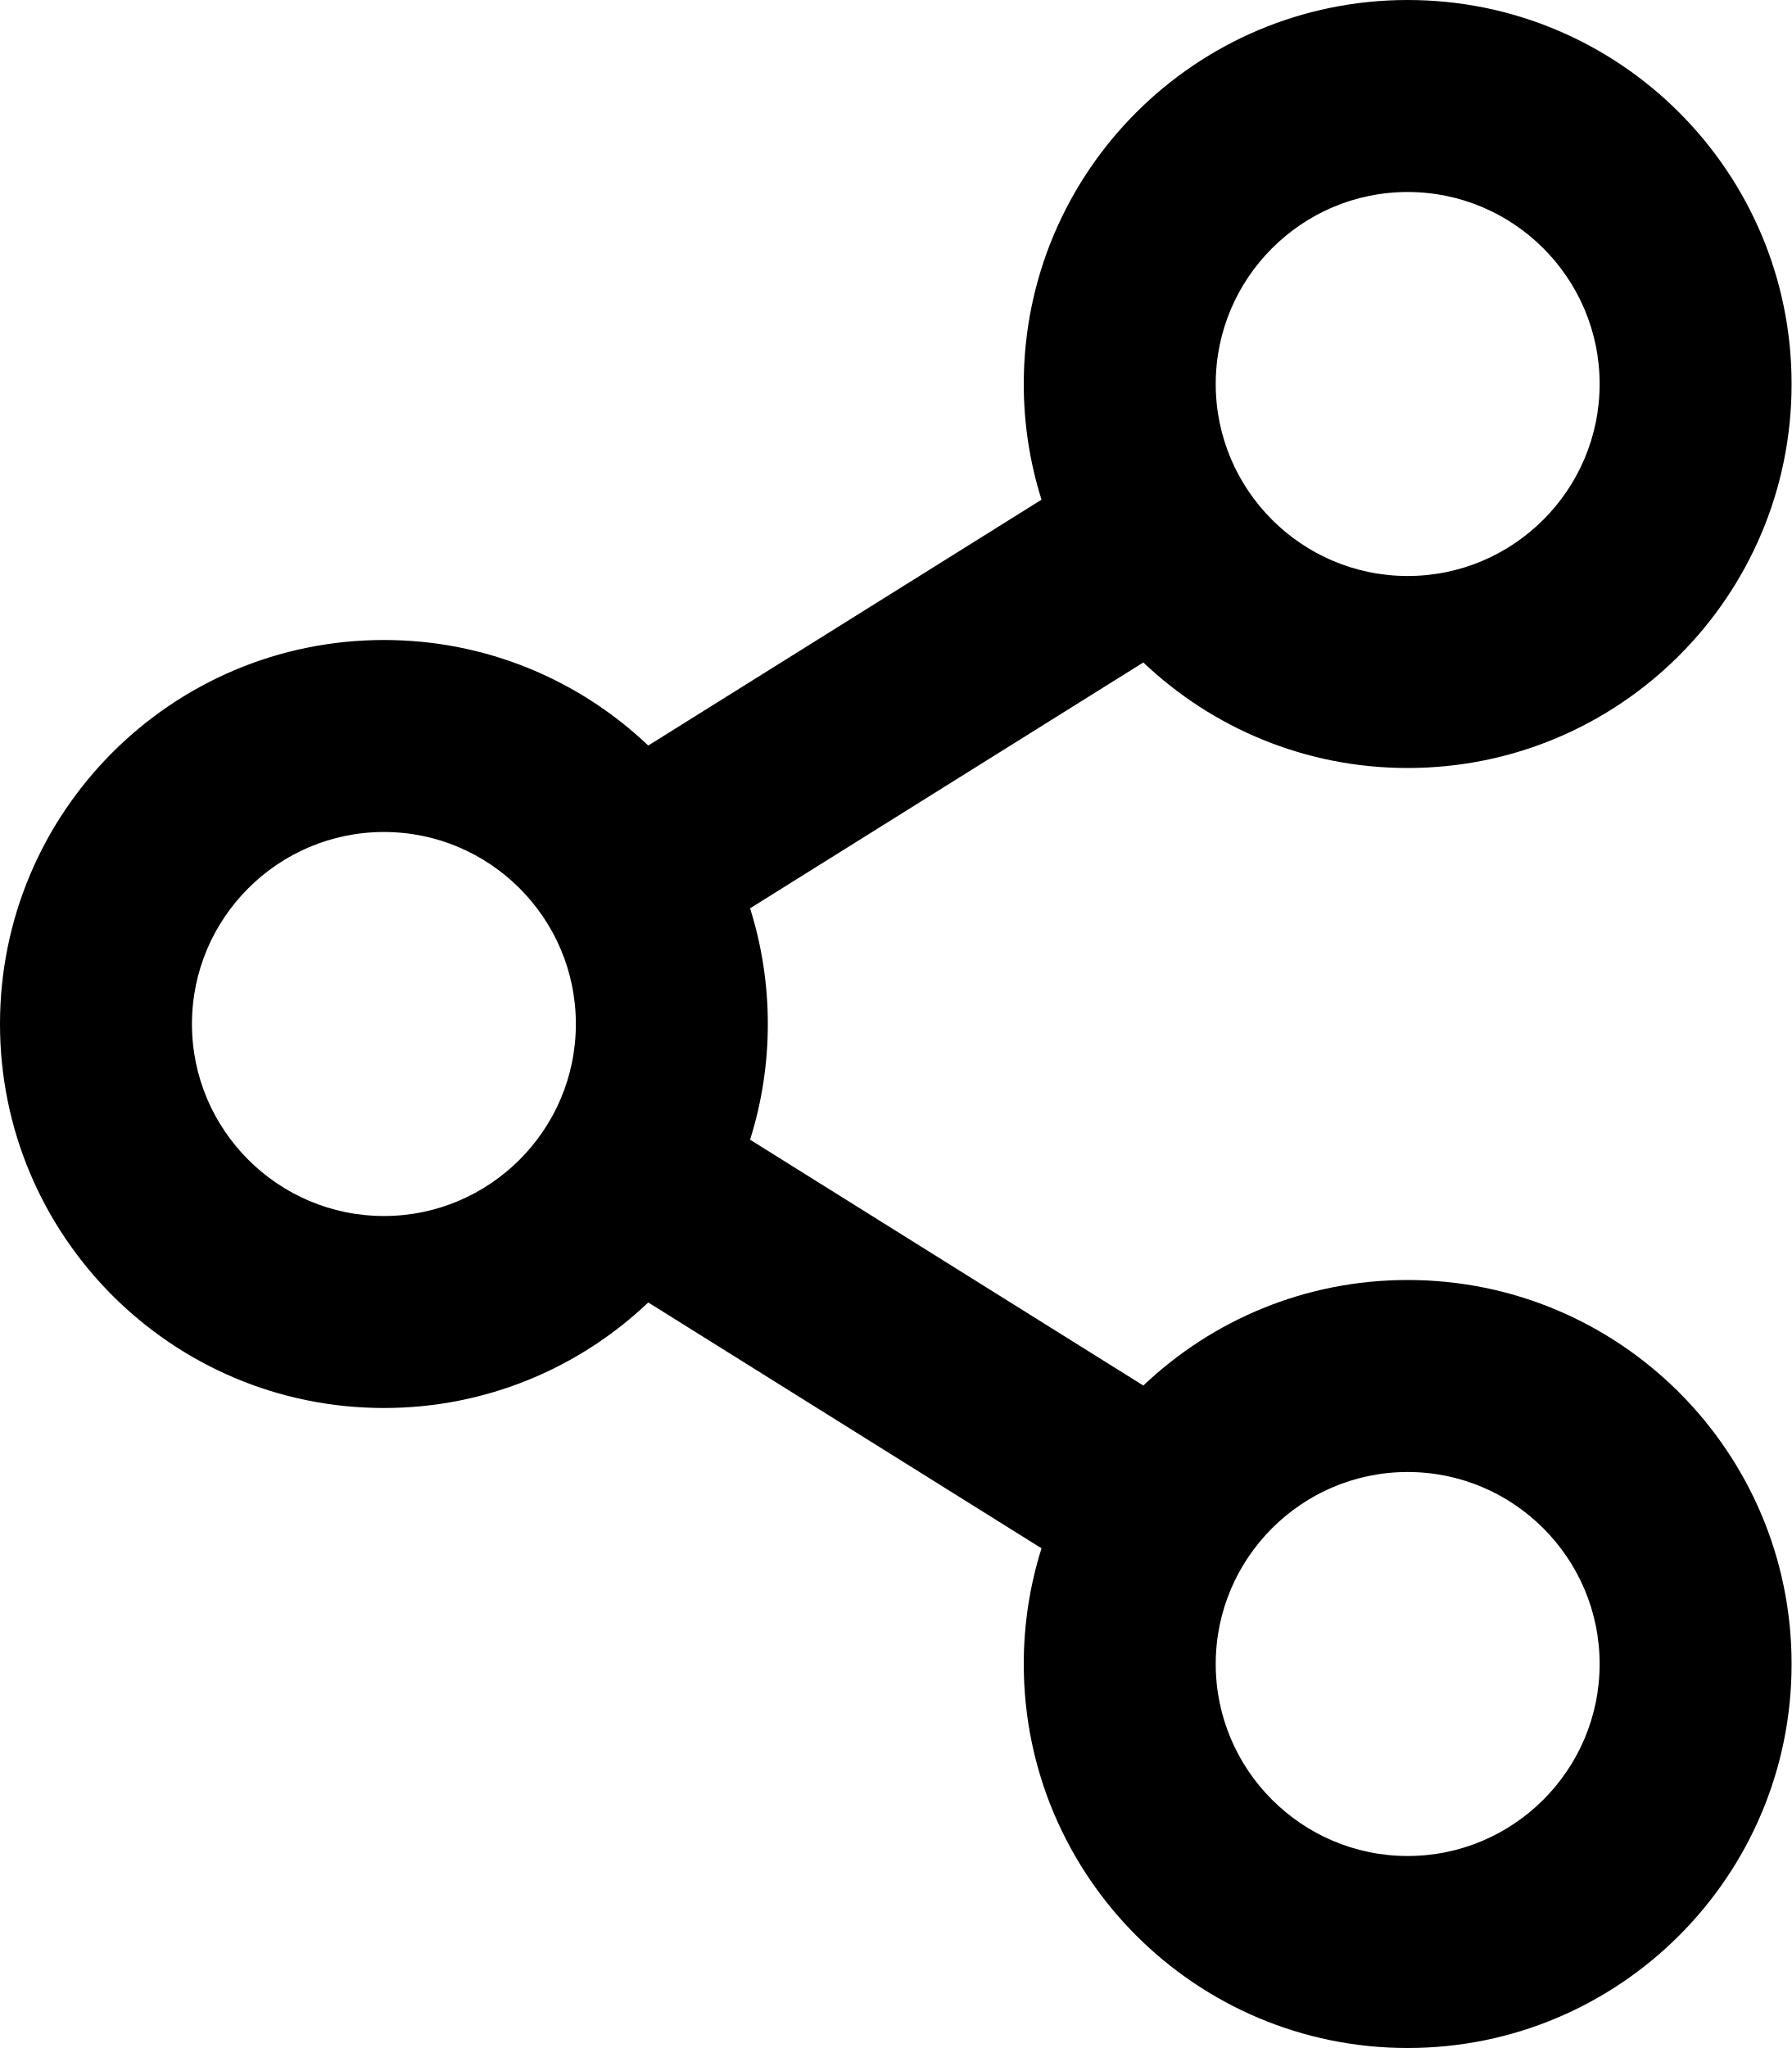
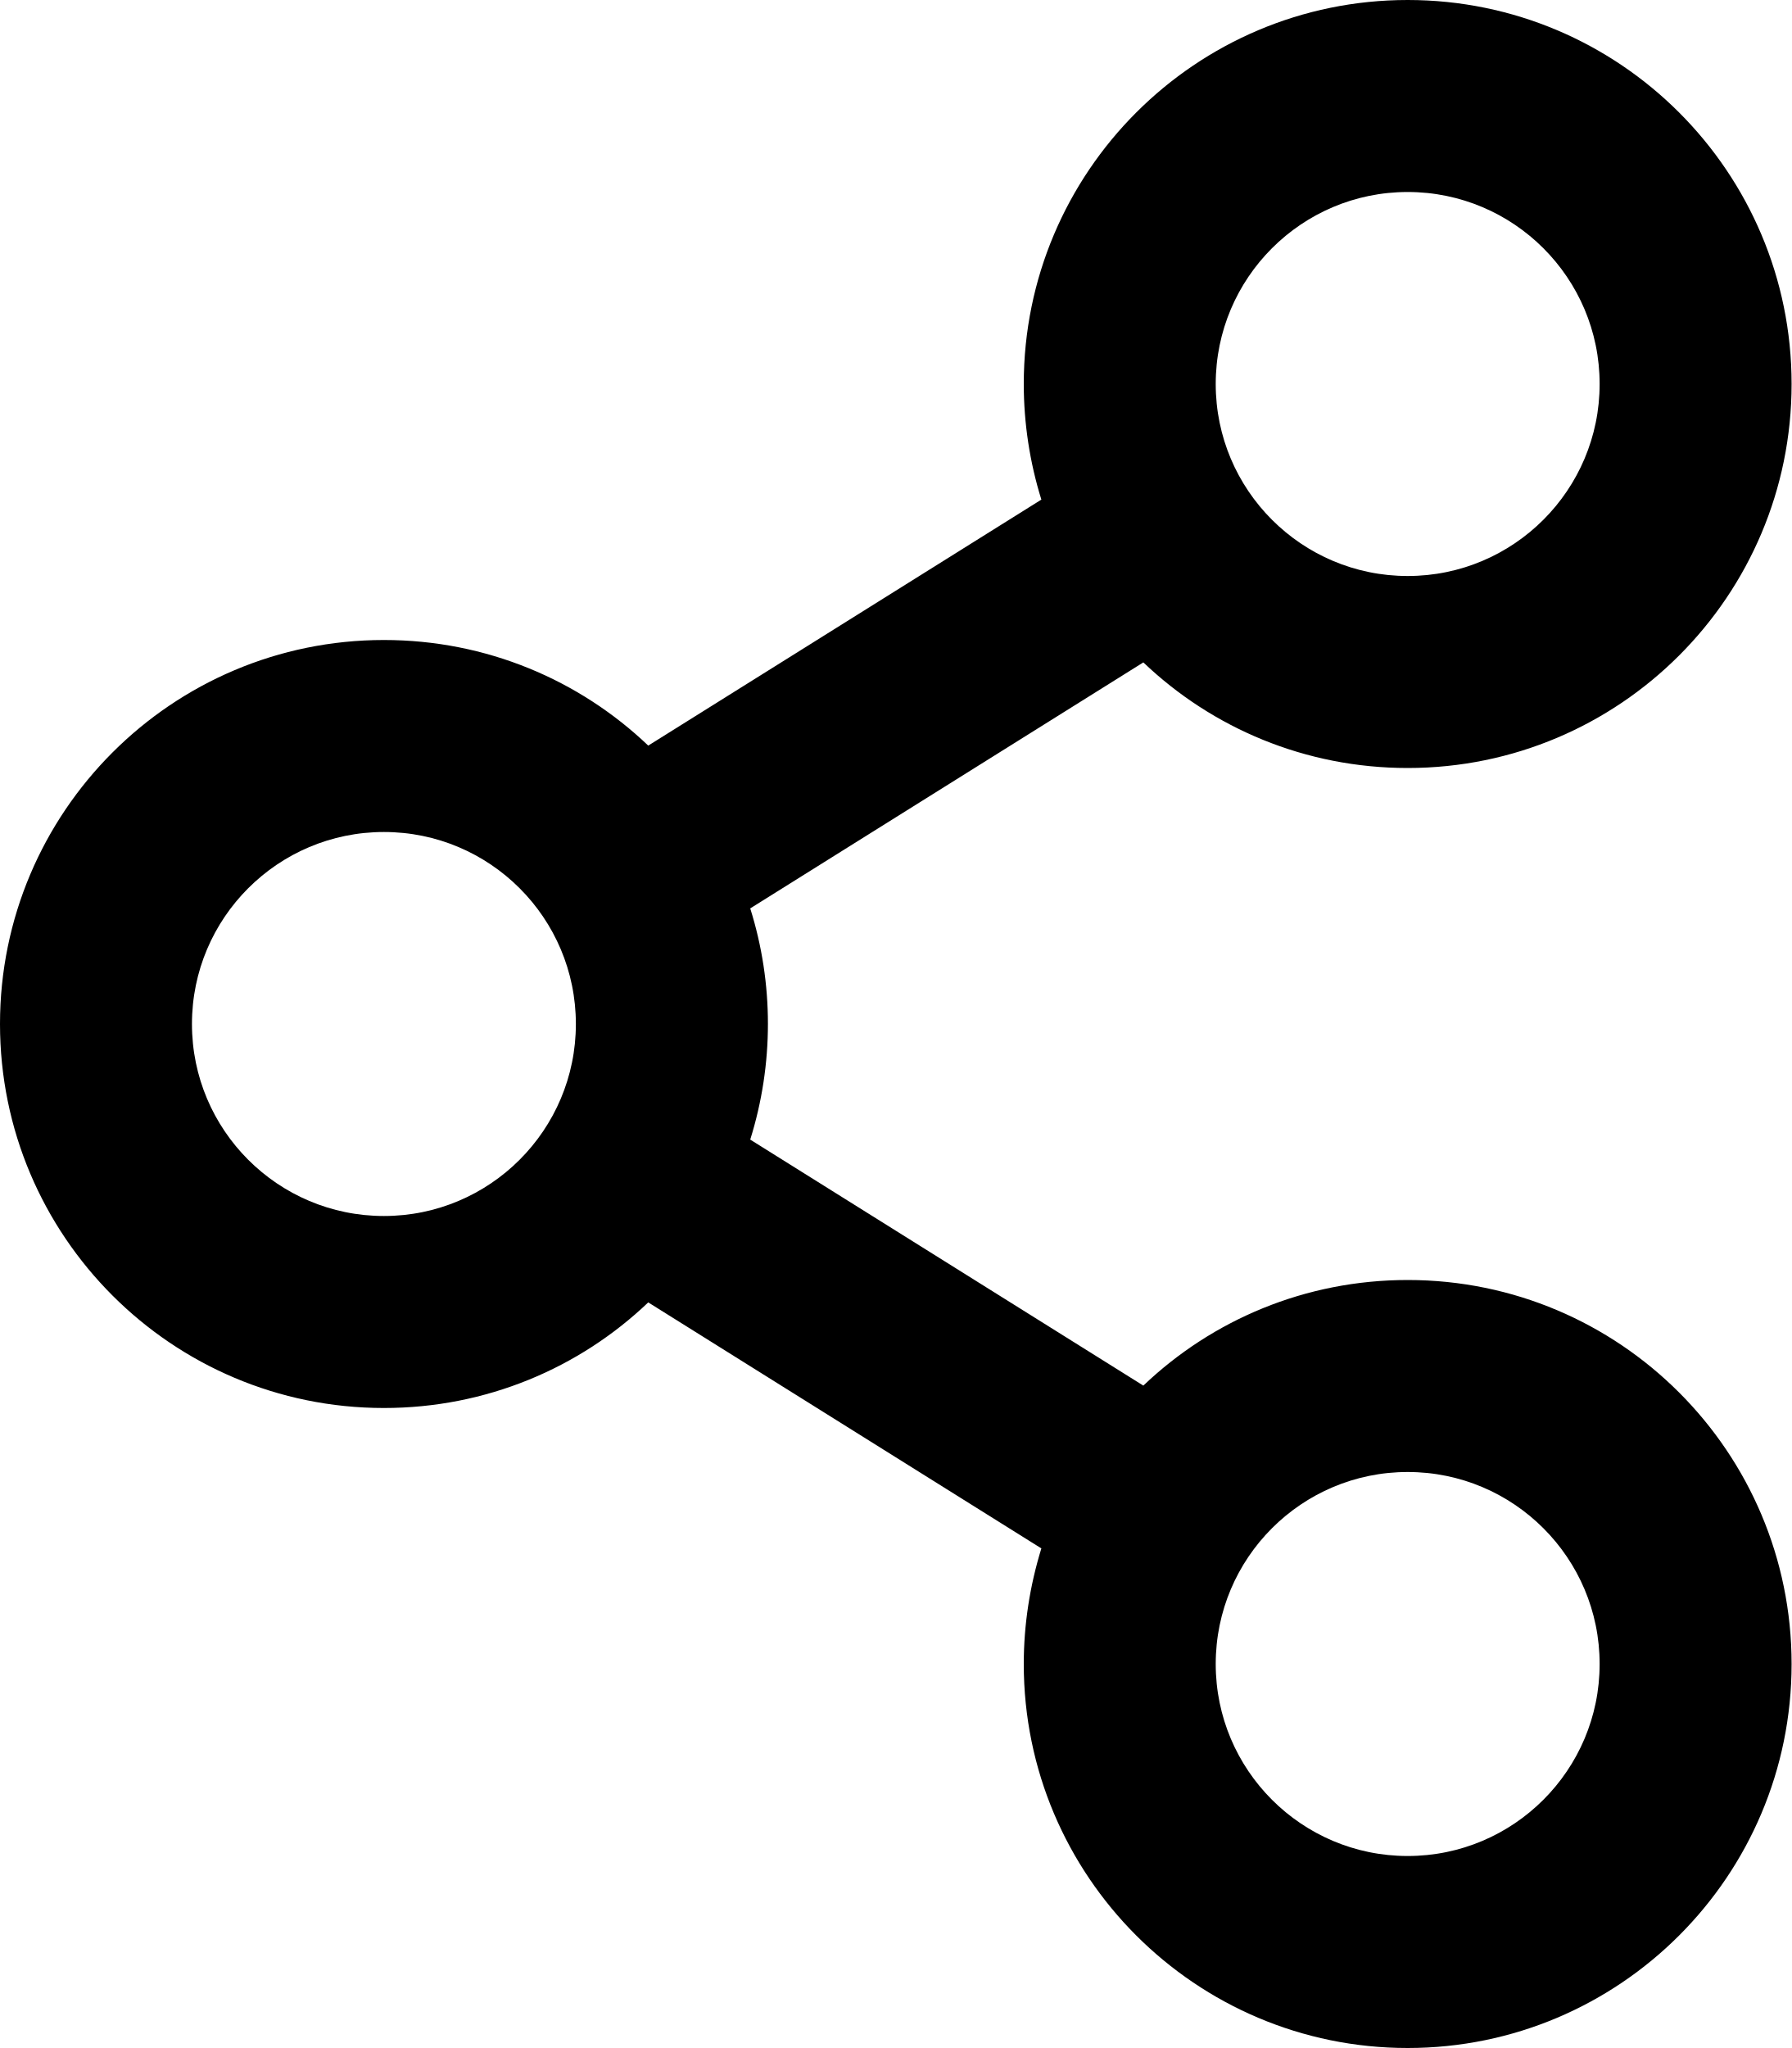
<svg xmlns="http://www.w3.org/2000/svg" viewBox="0 0 448 512">
-   <path d="M448 416c0 53.019-42.981 96-96 96s-96-42.981-96-96a95.942 95.942 0 0 1 4.438-28.924l-98.337-61.46C144.887 341.966 121.616 352 96 352c-53.019 0-96-42.981-96-96s42.981-96 96-96c25.616 0 48.887 10.034 66.101 26.385l98.337-61.461A95.942 95.942 0 0 1 256 96c0-53.019 42.981-96 96-96s96 42.981 96 96-42.981 96-96 96c-25.616 0-48.887-10.034-66.101-26.385l-98.337 61.461c5.917 18.75 5.922 39.083 0 57.848l98.337 61.461C303.113 330.034 326.384 320 352 320c53.019 0 96 42.981 96 96zM352 48c-26.467 0-48 21.533-48 48s21.533 48 48 48 48-21.533 48-48-21.533-48-48-48M96 208c-26.467 0-48 21.533-48 48s21.533 48 48 48 48-21.533 48-48-21.533-48-48-48m256 160c-26.467 0-48 21.533-48 48s21.533 48 48 48 48-21.533 48-48-21.533-48-48-48" />
+   <path d="M352 320c-25.6 0-48.9 10-66.1 26.4l-98.3-61.5c5.9-18.8 5.9-39.1 0-57.8l98.3-61.5C303.1 182 326.4 192 352 192c53 0 96-43 96-96S405 0 352 0s-96 43-96 96c0 9.8 1.5 19.6 4.4 28.9l-98.3 61.5C144.9 170 121.6 160 96 160c-53 0-96 43-96 96s43 96 96 96c25.6 0 48.9-10 66.1-26.4l98.3 61.5c-2.9 9.4-4.4 19.1-4.4 28.9 0 53 43 96 96 96s96-43 96-96-43-96-96-96zm0-272c26.5 0 48 21.5 48 48s-21.5 48-48 48-48-21.5-48-48 21.5-48 48-48zM96 304c-26.5 0-48-21.5-48-48s21.5-48 48-48 48 21.5 48 48-21.5 48-48 48zm256 160c-26.5 0-48-21.5-48-48s21.5-48 48-48 48 21.5 48 48-21.5 48-48 48z" />
</svg>
